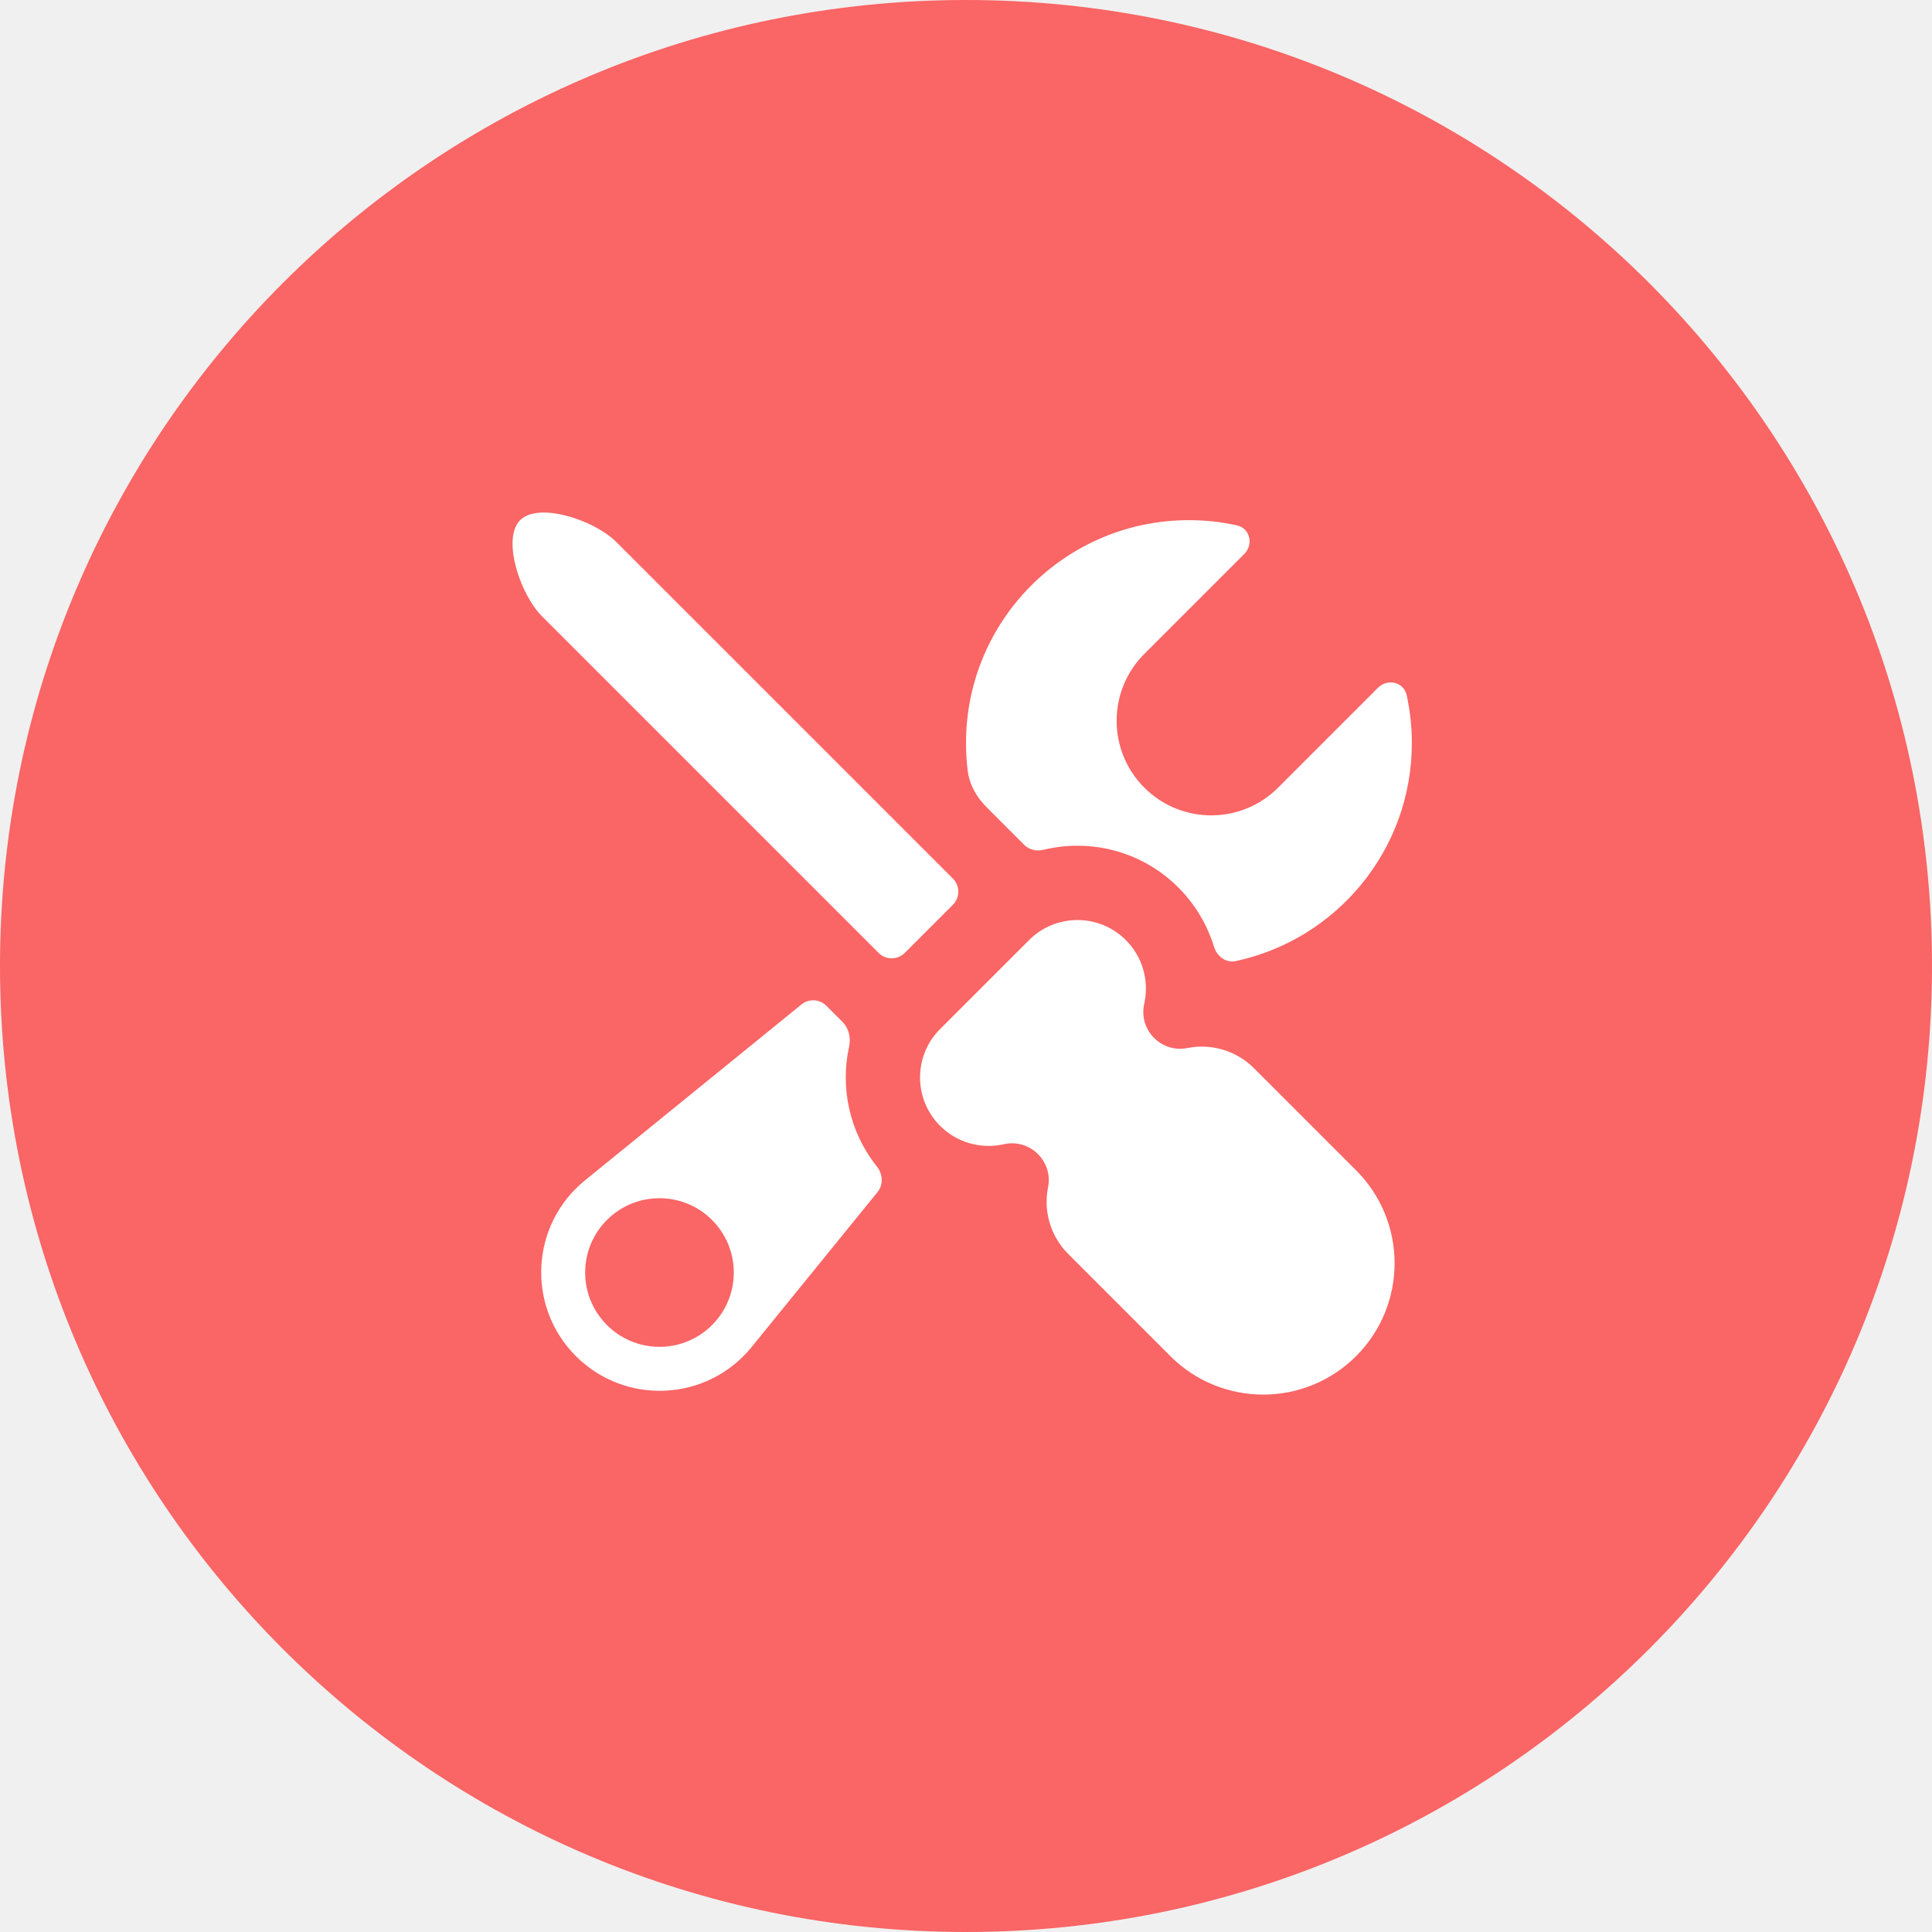
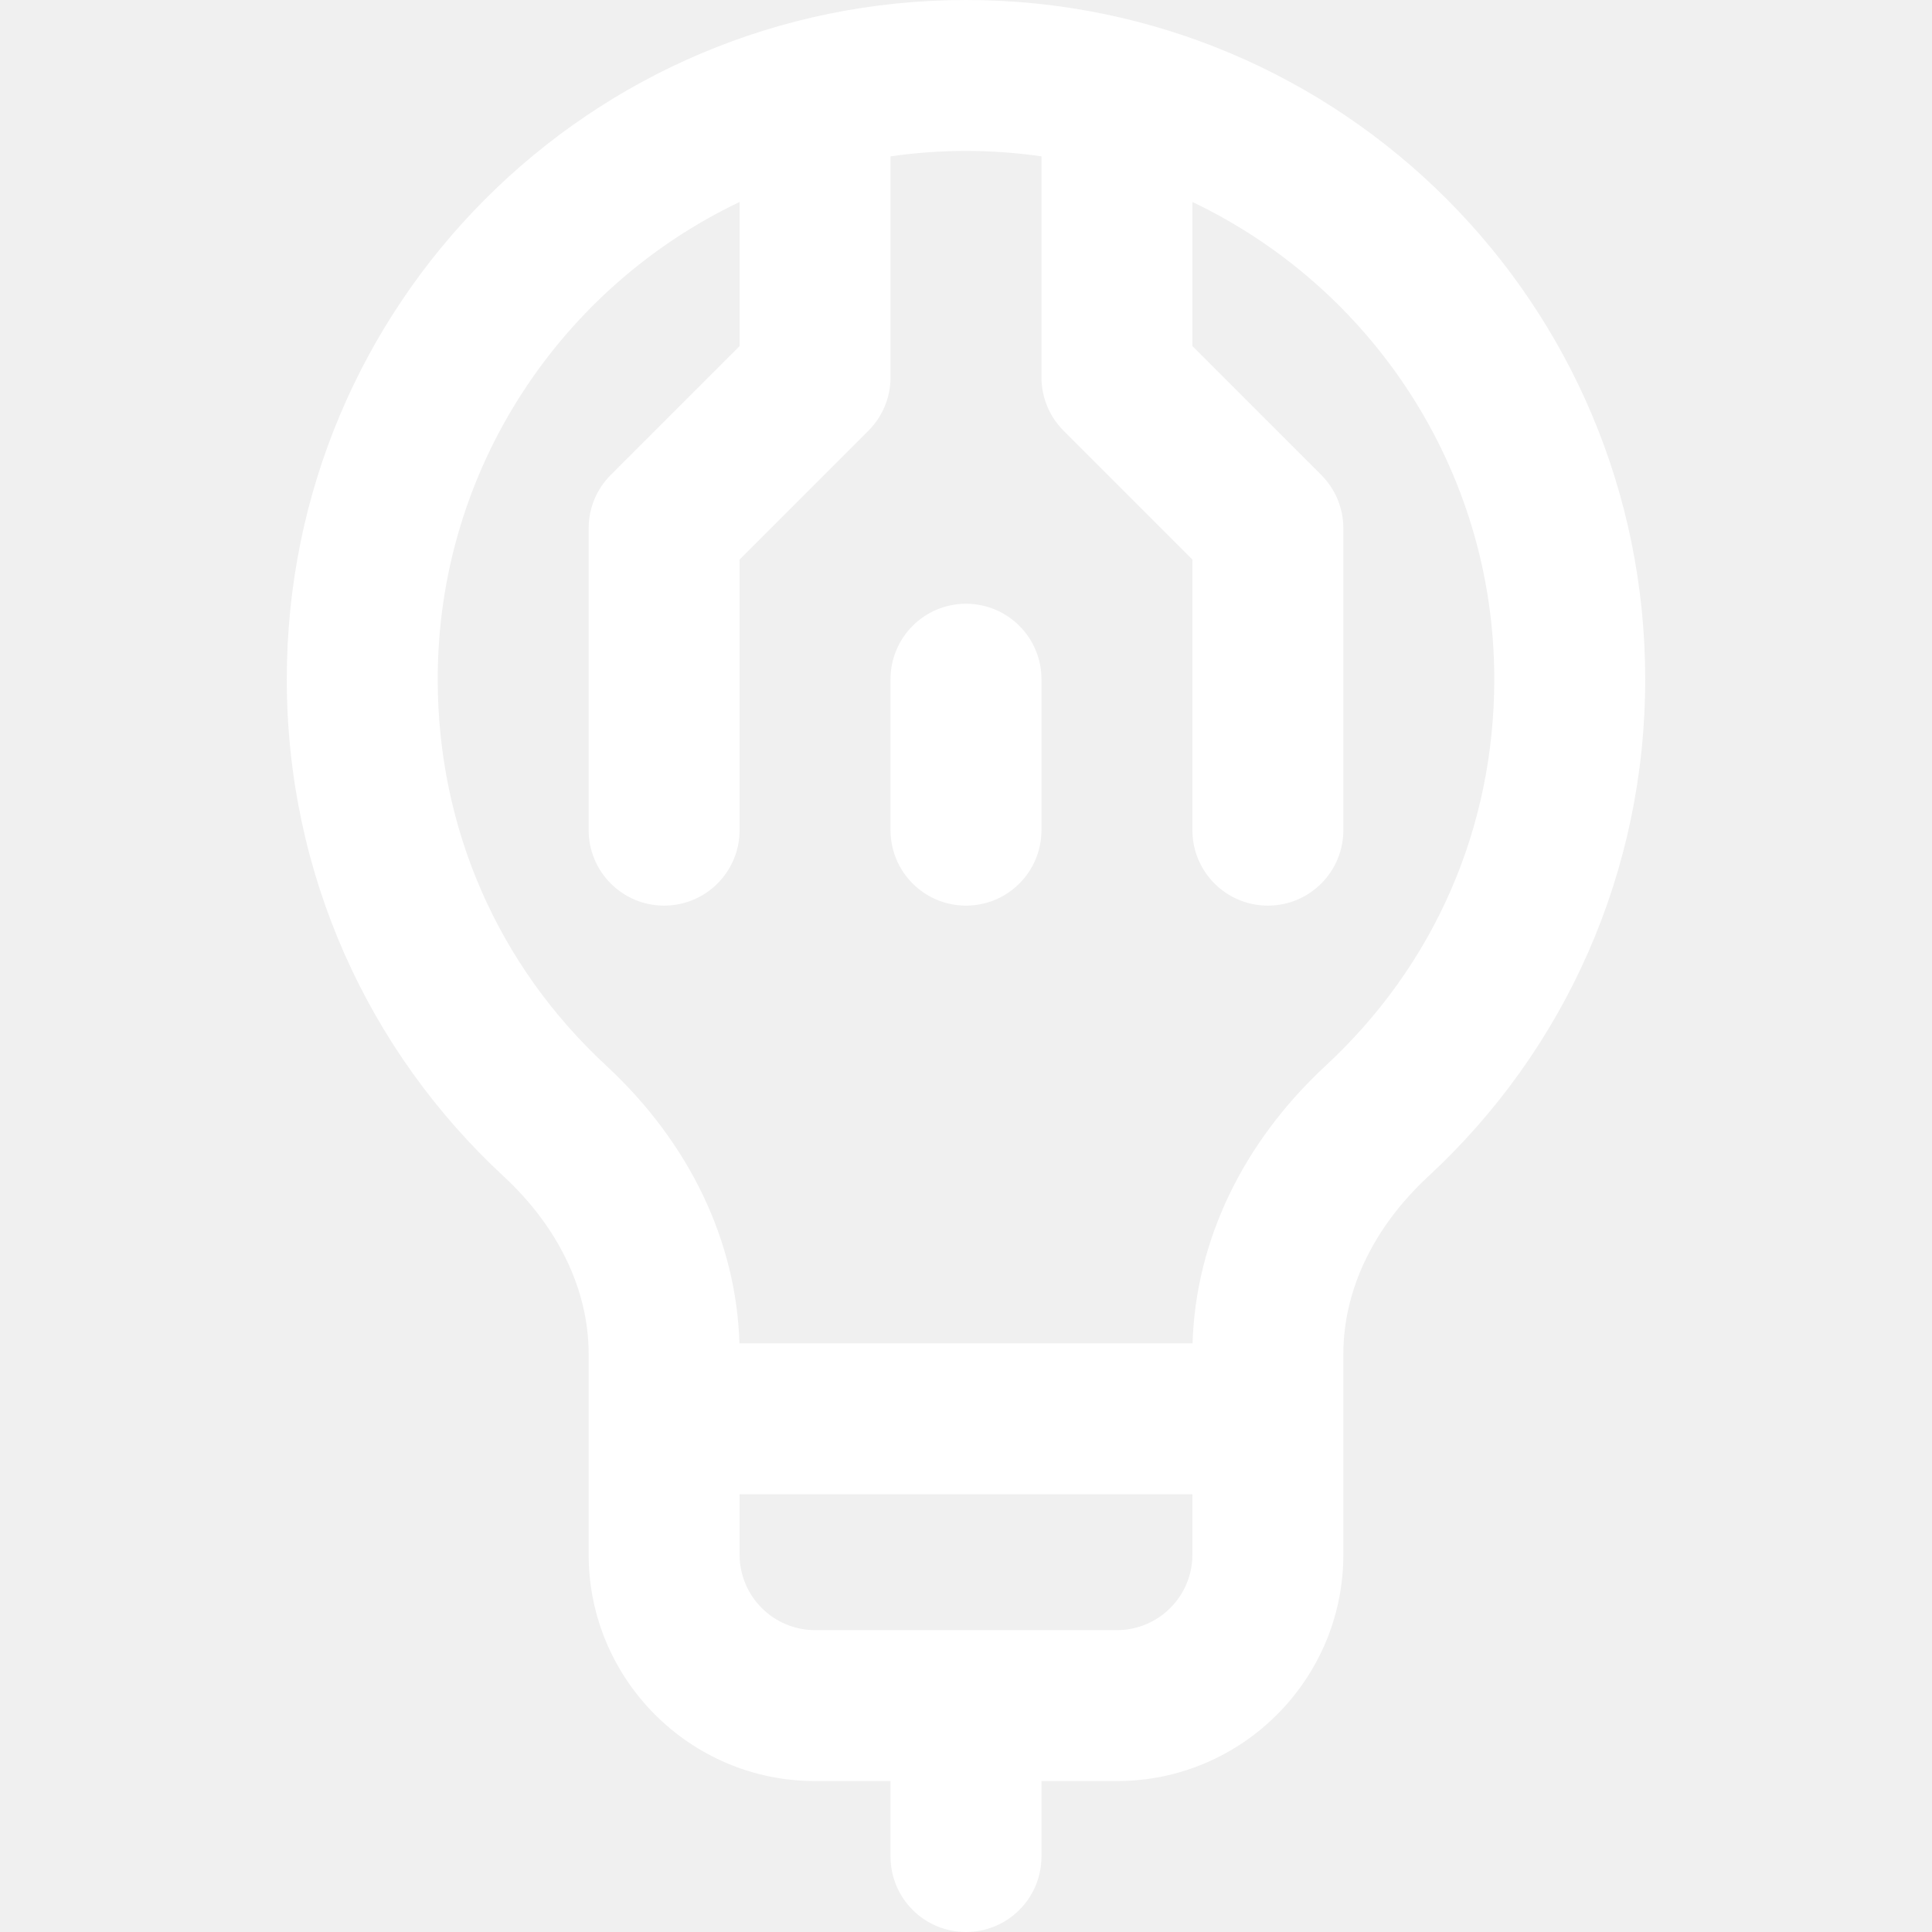
- <svg xmlns="http://www.w3.org/2000/svg" width="52" height="52" viewBox="0 0 52 52" fill="none">
-   <circle cx="26" cy="26" r="26" fill="#FA6565" />
-   <path d="M24.354 25.646C24.158 25.842 23.842 25.842 23.646 25.646L14.586 16.586C14 16 13.5 14.5 14 14C14.5 13.5 16 14 16.586 14.586L25.646 23.646C25.842 23.842 25.842 24.158 25.646 24.354L24.354 25.646Z" fill="white" />
-   <path d="M25.297 27.703L27.703 25.297C28.423 24.583 29.585 24.585 30.303 25.303C30.738 25.738 30.927 26.363 30.807 26.967L30.792 27.041C30.653 27.735 31.265 28.347 31.959 28.208C32.609 28.078 33.282 28.282 33.751 28.751L36.5 31.5C37.881 32.881 37.881 35.119 36.5 36.5C35.119 37.881 32.881 37.881 31.5 36.5L28.751 33.751C28.282 33.282 28.078 32.609 28.208 31.959C28.347 31.265 27.735 30.653 27.041 30.792L26.967 30.807C26.363 30.927 25.738 30.738 25.303 30.303C24.585 29.585 24.583 28.422 25.297 27.703Z" fill="white" />
-   <path d="M33.259 25.868C32.996 25.924 32.753 25.739 32.675 25.483C32.493 24.89 32.169 24.34 31.717 23.889C30.732 22.903 29.345 22.565 28.084 22.873C27.9 22.918 27.703 22.874 27.569 22.741L26.555 21.727C26.287 21.459 26.092 21.121 26.046 20.744C26.016 20.5 26 20.252 26 20C26 16.686 28.686 14 32 14C32.442 14 32.873 14.048 33.288 14.139C33.646 14.217 33.746 14.654 33.487 14.913L30.8 17.6C29.806 18.594 29.806 20.206 30.8 21.2C31.794 22.194 33.406 22.194 34.4 21.2L37.087 18.513C37.346 18.254 37.783 18.354 37.861 18.712C37.952 19.127 38 19.558 38 20C38 22.882 35.968 25.289 33.259 25.868Z" fill="white" />
-   <path fill-rule="evenodd" clip-rule="evenodd" d="M23.601 31.396C23.762 31.597 23.781 31.885 23.619 32.085L20.23 36.256C19.037 37.724 16.837 37.837 15.5 36.5C14.163 35.163 14.277 32.963 15.744 31.77L21.572 27.035C21.771 26.873 22.06 26.888 22.241 27.07L22.675 27.503C22.849 27.677 22.905 27.933 22.853 28.174C22.611 29.278 22.861 30.47 23.601 31.396ZM19.75 34.25C19.75 35.355 18.855 36.25 17.75 36.25C16.645 36.25 15.75 35.355 15.75 34.25C15.75 33.145 16.645 32.25 17.75 32.25C18.855 32.25 19.75 33.145 19.75 34.25Z" fill="white" />
+ <svg xmlns="http://www.w3.org/2000/svg" id="cat_utilities" enable-background="new 0 0 512 512" height="52" style="fill:#fff;" viewBox="0 0 512 512" width="52">
+   <g>
+     <path d="m256 160c-11.046 0-20 8.954-20 20v40c0 11.046 8.954 20 20 20s20-8.954 20-20v-40c0-11.046-8.954-20-20-20z" />
+     <path d="m256 0c-99.521 0-180 80.479-180 180 0 51.78 21.744 98.734 57.579 131.844 14.458 13.448 22.421 30.124 22.421 46.955v53.201c0 33.084 26.916 60 60 60h20v20c0 11.046 8.954 20 20 20s20-8.954 20-20v-20h20c33.084 0 60-26.916 60-60v-53.201c0-16.831 7.963-33.506 22.371-46.91 36.639-33.851 57.629-81.115 57.629-131.889 0-99.521-80.479-180-180-180zm40 432h-80c-11.028 0-20-8.972-20-20v-16h120v16c0 11.028-8.972 20-20 20zm55.177-149.444c-21.929 20.398-34.332 46.382-35.133 73.444h-120.088c-.802-27.062-13.206-53.048-35.183-73.49-28.872-26.678-44.773-63.083-44.773-102.51 0-55.736 32.742-103.964 80-126.474v38.189l-34.143 34.142c-3.75 3.75-5.857 8.838-5.857 14.142v80c0 11.046 8.954 20 20 20s20-8.954 20-20v-71.716l34.143-34.142c3.75-3.75 5.857-8.838 5.857-14.142v-58.564c6.534-.939 13.21-1.435 20-1.435s13.466.496 20 1.435v58.565c0 5.304 2.107 10.392 5.857 14.142l34.143 34.142v71.716c0 11.046 8.954 20 20 20s20-8.954 20-20v-80c0-5.304-2.107-10.392-5.857-14.142l-34.143-34.142v-38.19c47.258 22.51 80 70.737 80 126.474 0 39.427-15.901 75.832-44.823 102.556z" />
+   </g>
</svg>
